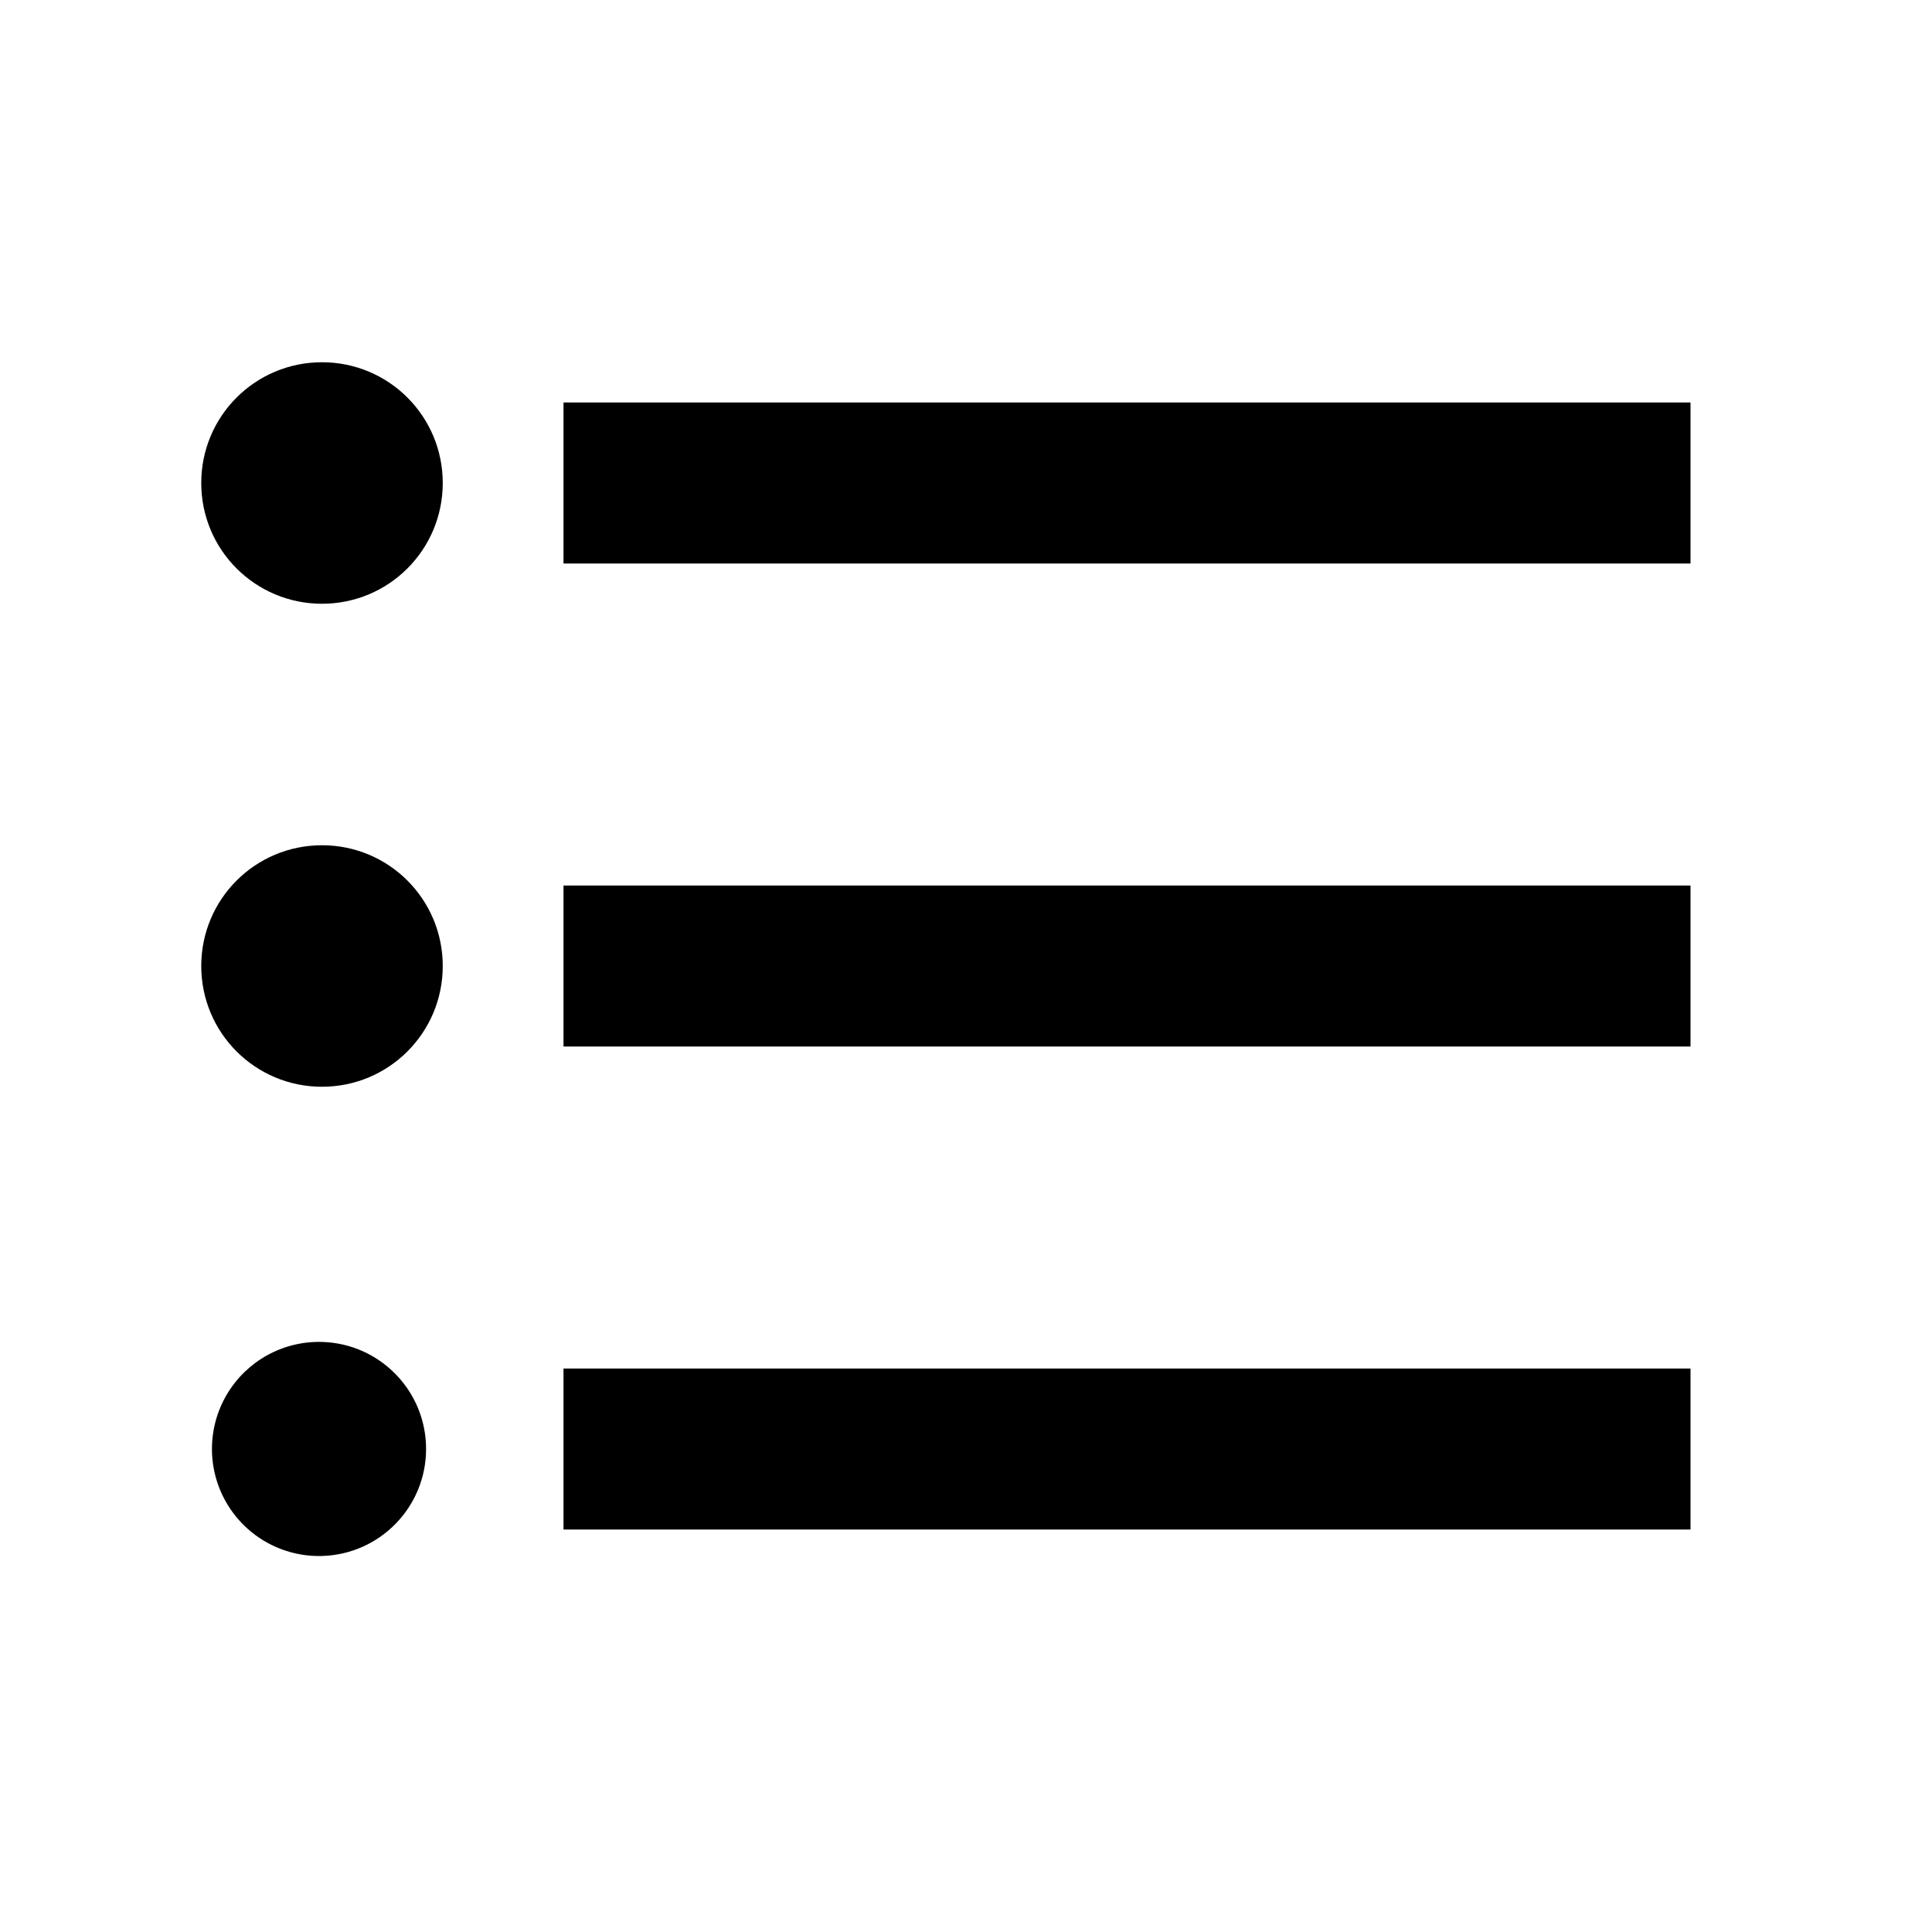
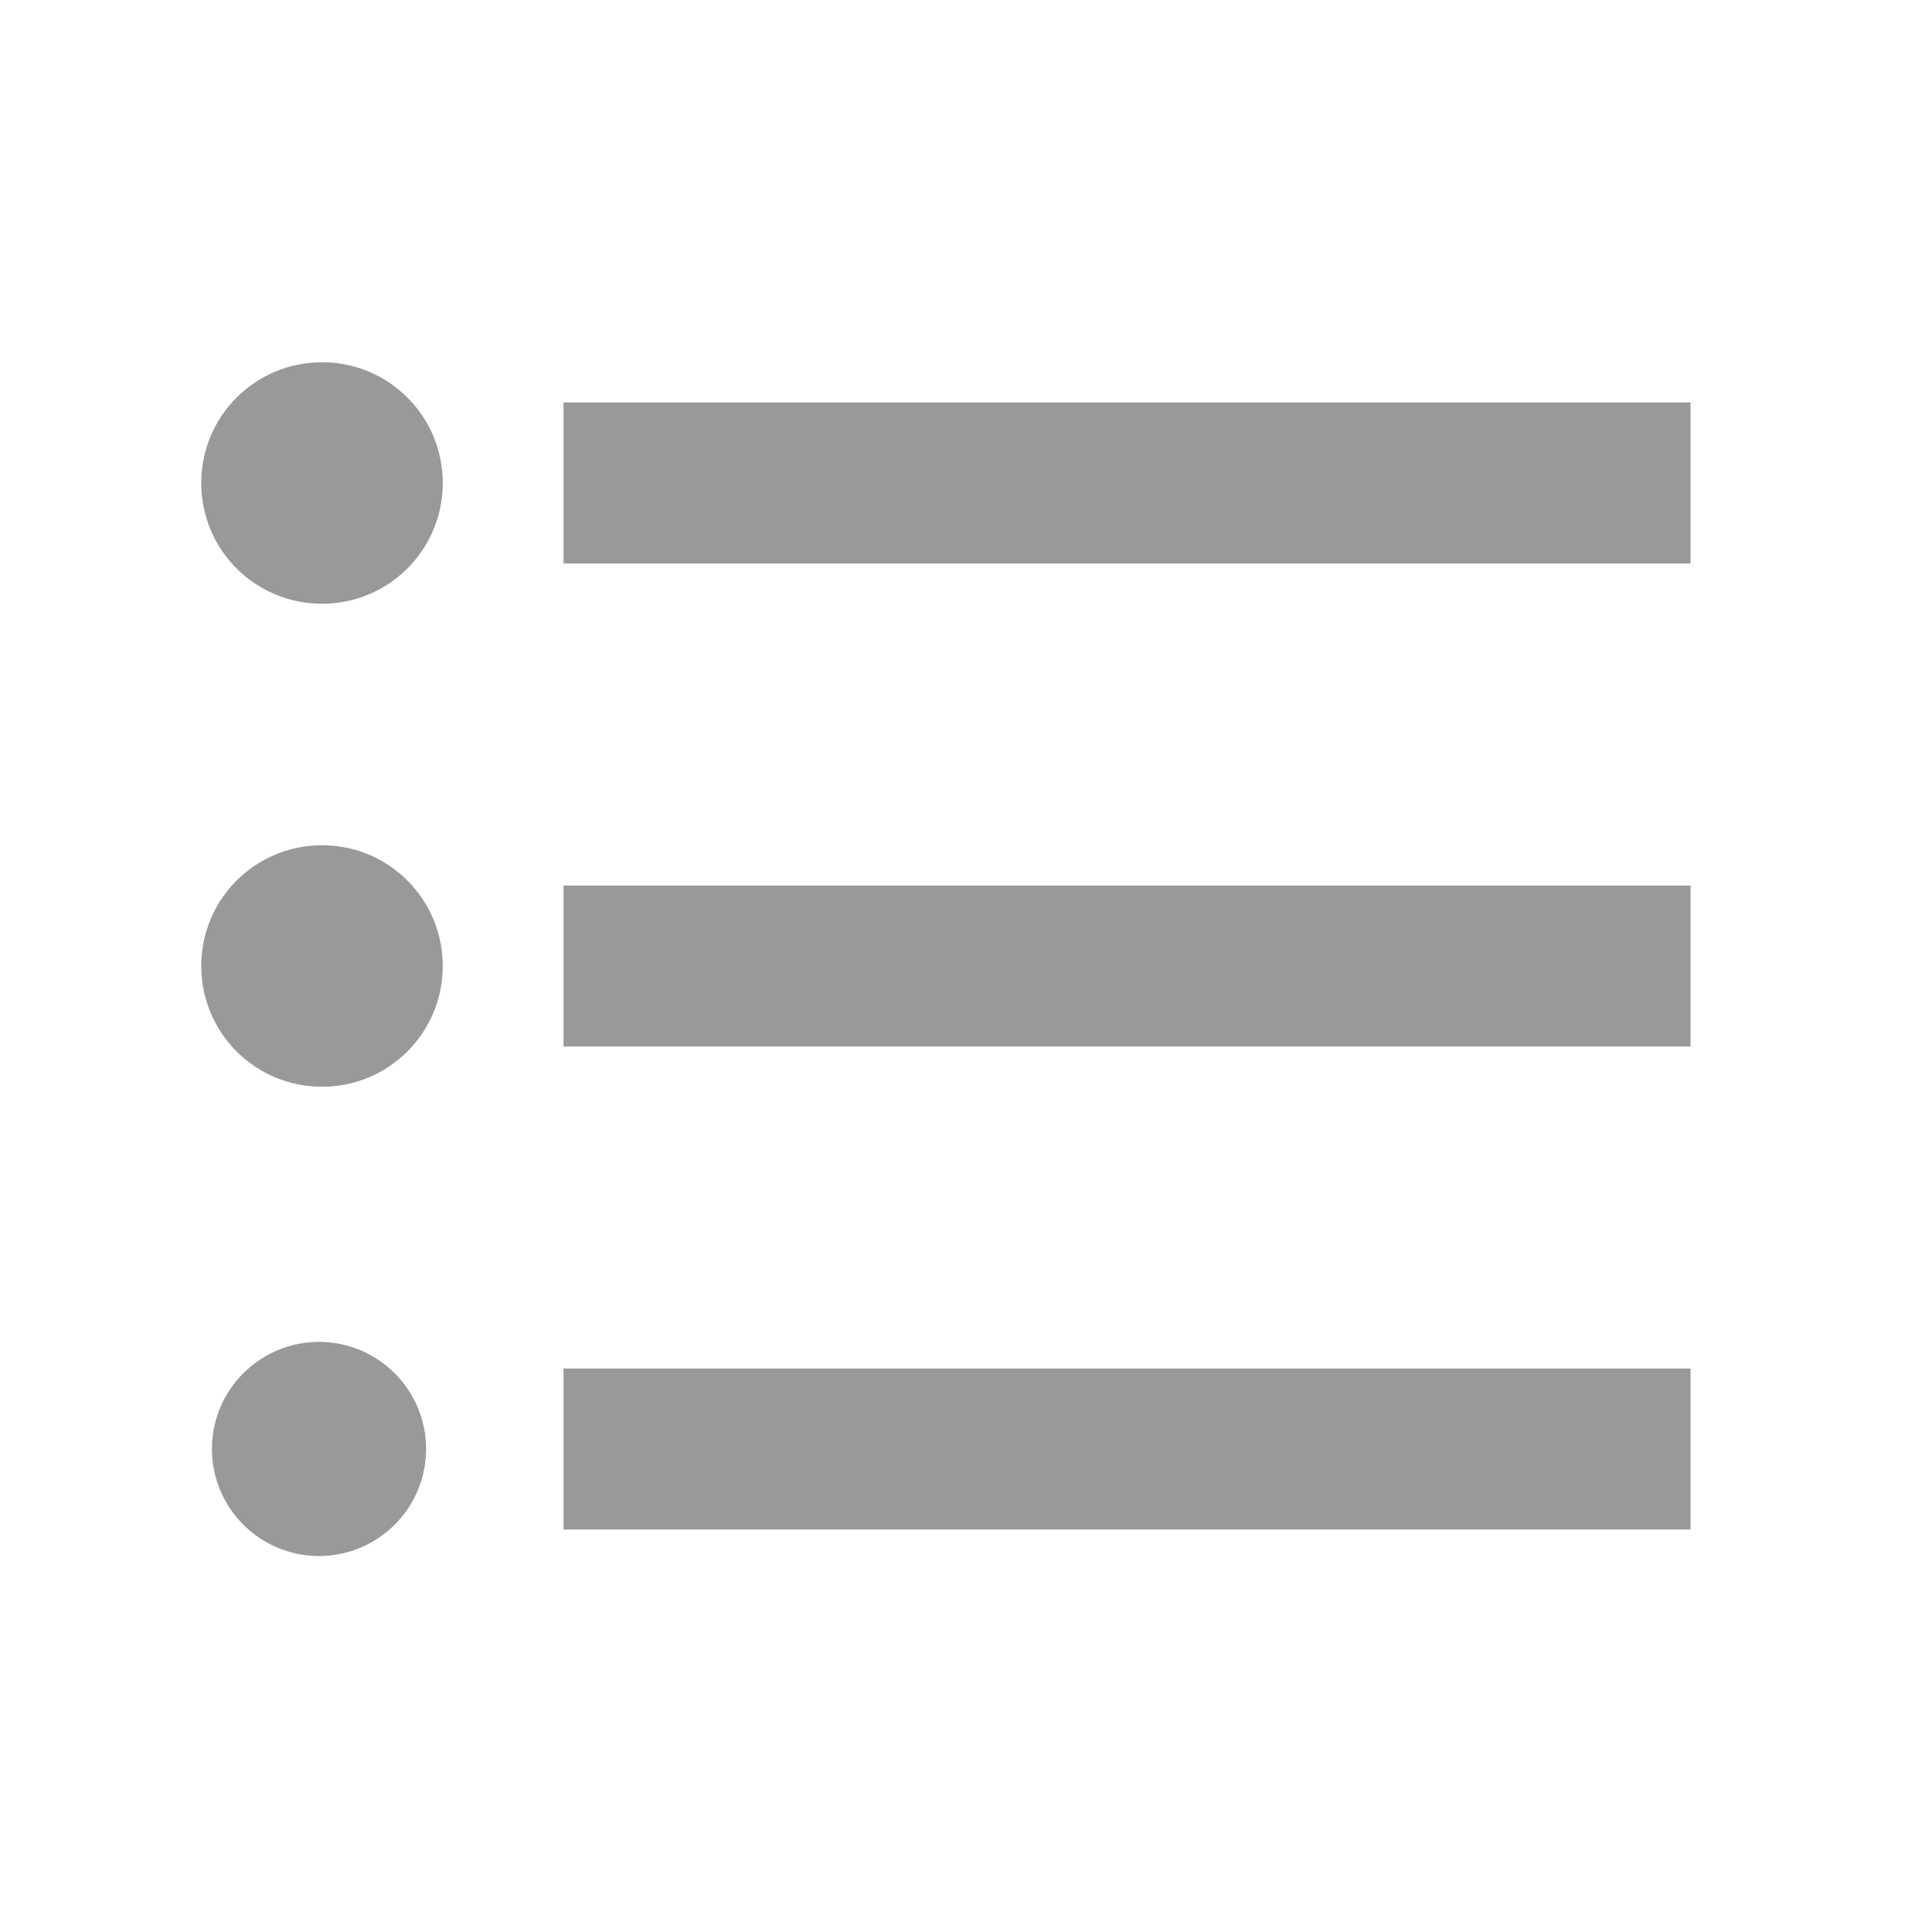
- <svg xmlns="http://www.w3.org/2000/svg" t="1495100120213" class="icon" style="" viewBox="0 0 1024 1024" version="1.1" p-id="1501" width="200" height="200">
+ <svg xmlns="http://www.w3.org/2000/svg" t="1495100120213" class="icon" fill="#999" style="" viewBox="0 0 1024 1024" version="1.1" p-id="1501" width="200" height="200">
  <defs>
    <style type="text/css" />
  </defs>
  <path d="M170.667 448c-35.413 0-64 28.587-64 64s28.587 64 64 64 64-28.587 64-64-28.587-64-64-64z m0-256c-35.413 0-64 28.587-64 64S135.253 320 170.667 320 234.667 291.413 234.667 256 206.08 192 170.667 192z m0 519.253a56.747 56.747 0 1 0-0.043 113.451A56.747 56.747 0 0 0 170.667 711.253zM298.667 810.667h597.333v-85.333H298.667v85.333z m0-256h597.333v-85.333H298.667v85.333z m0-341.333v85.333h597.333V213.333H298.667z" p-id="1502" />
</svg>
